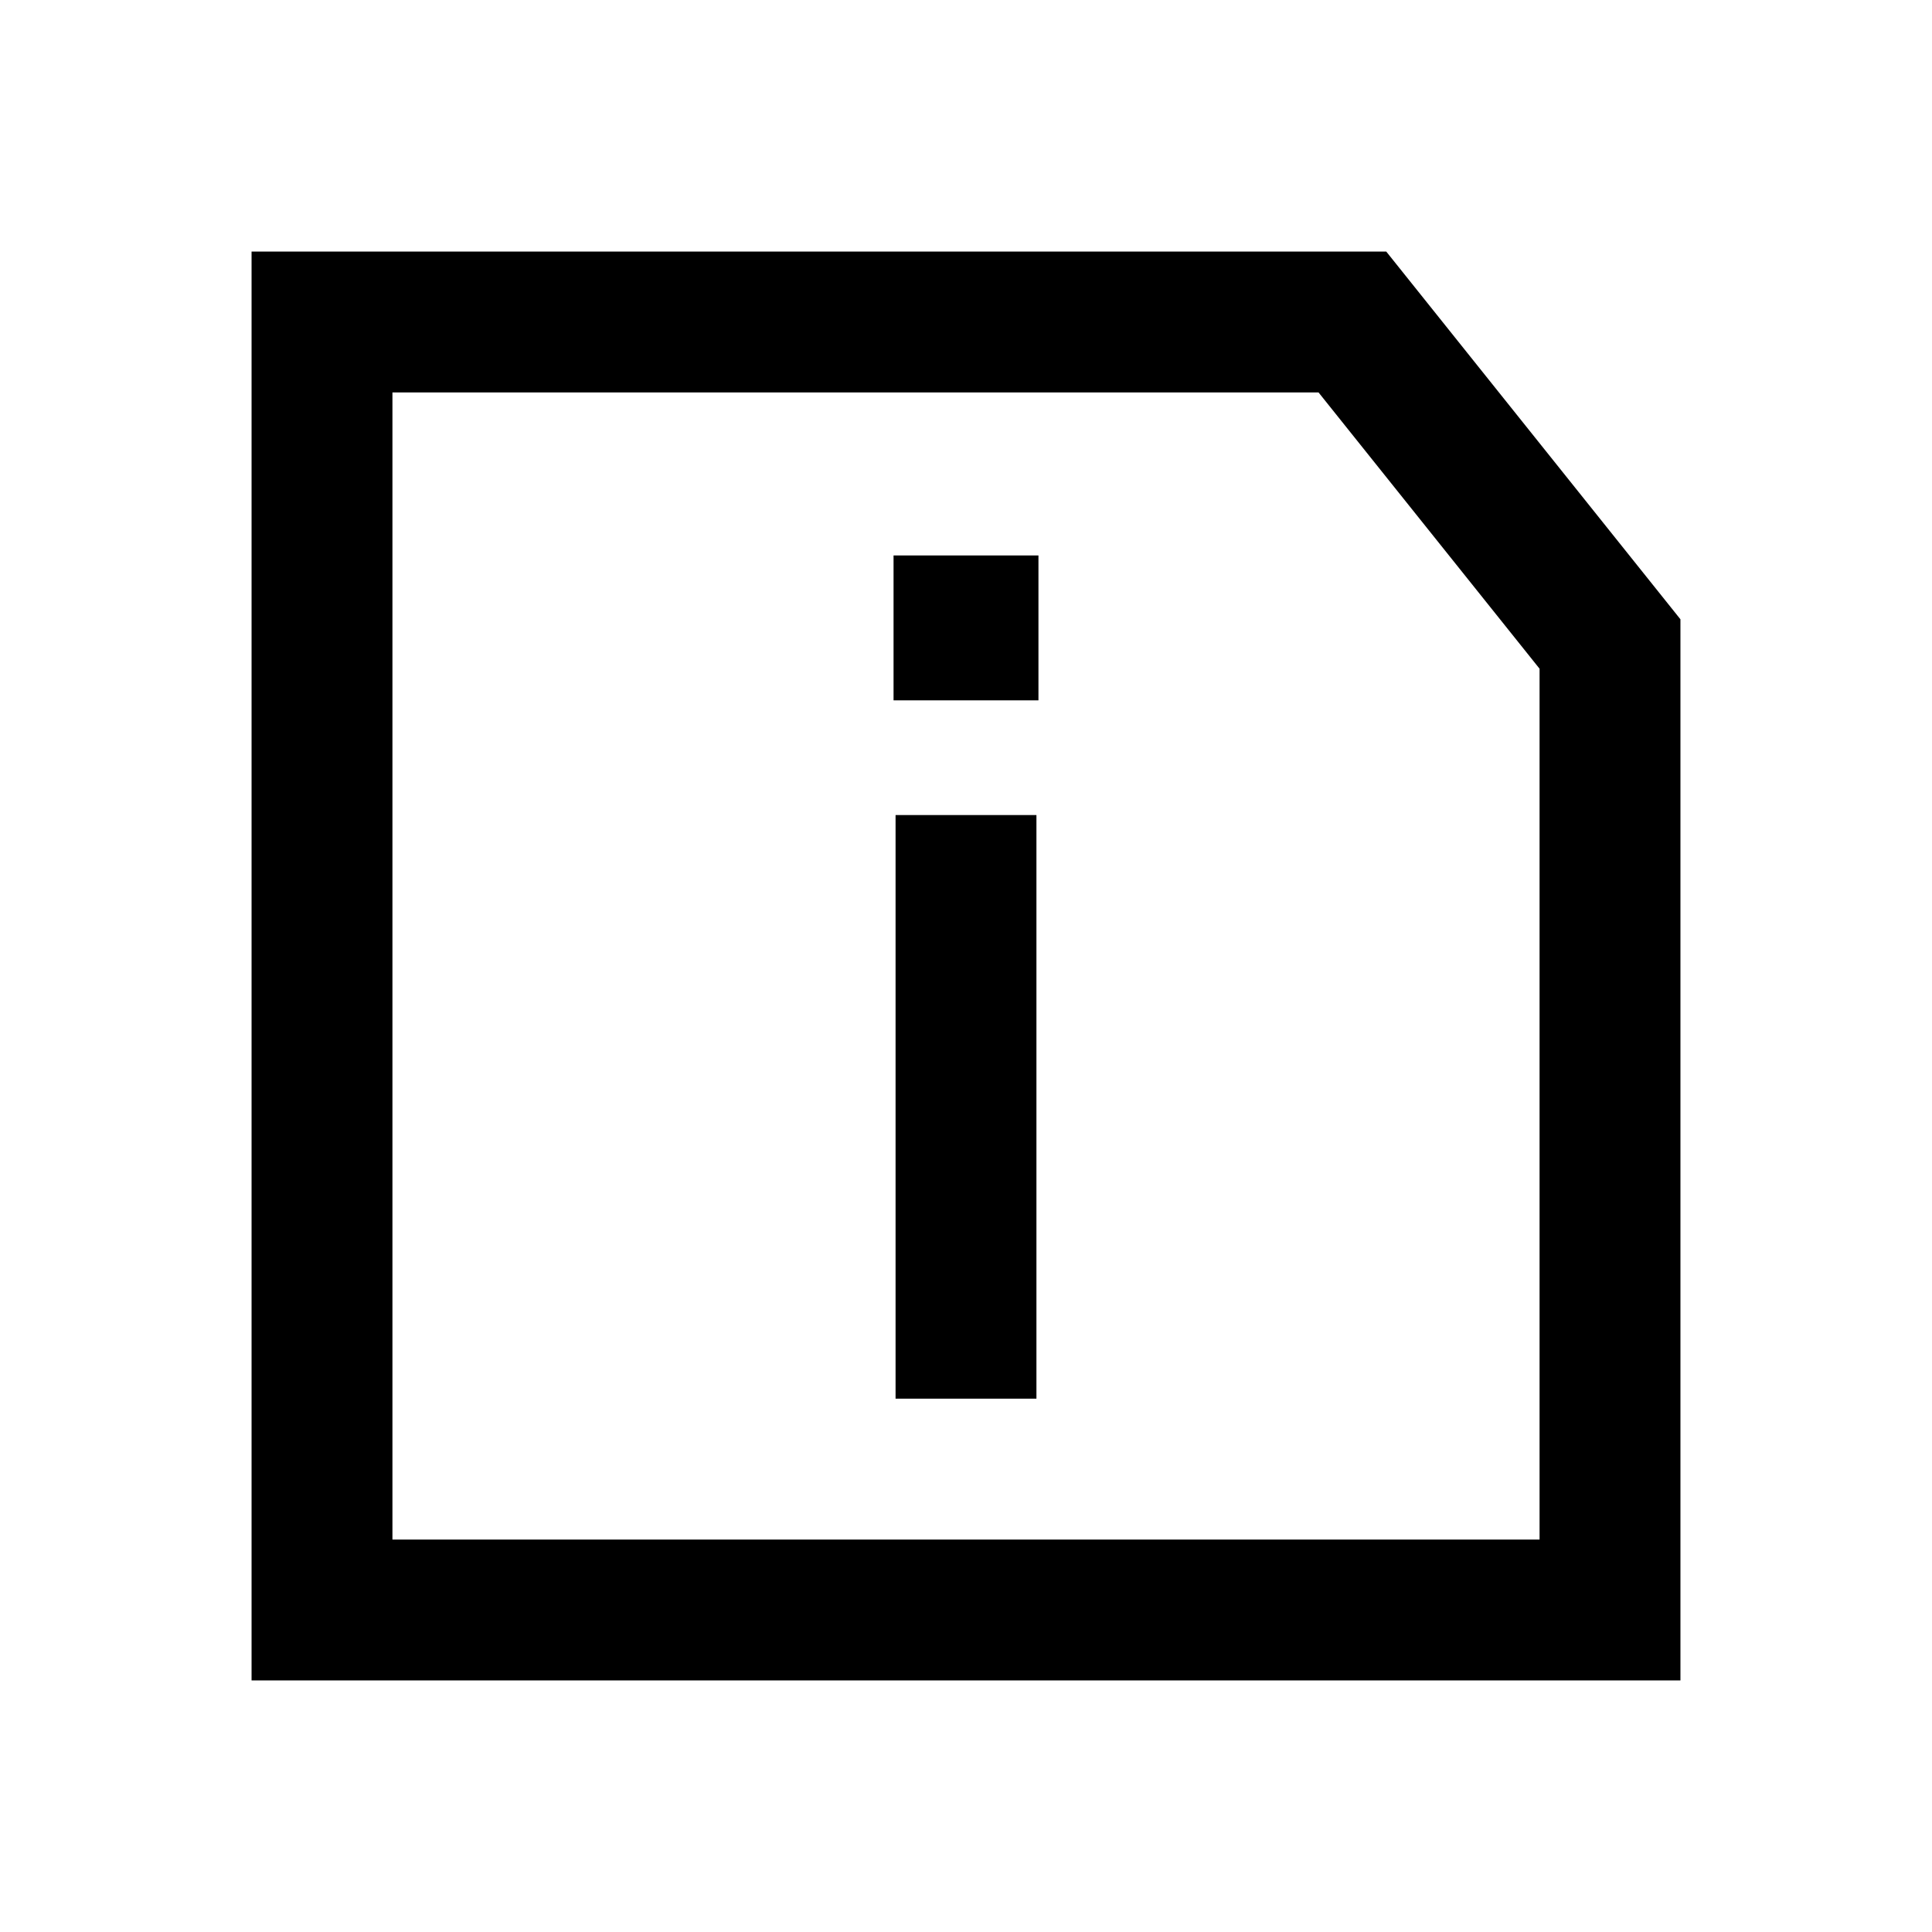
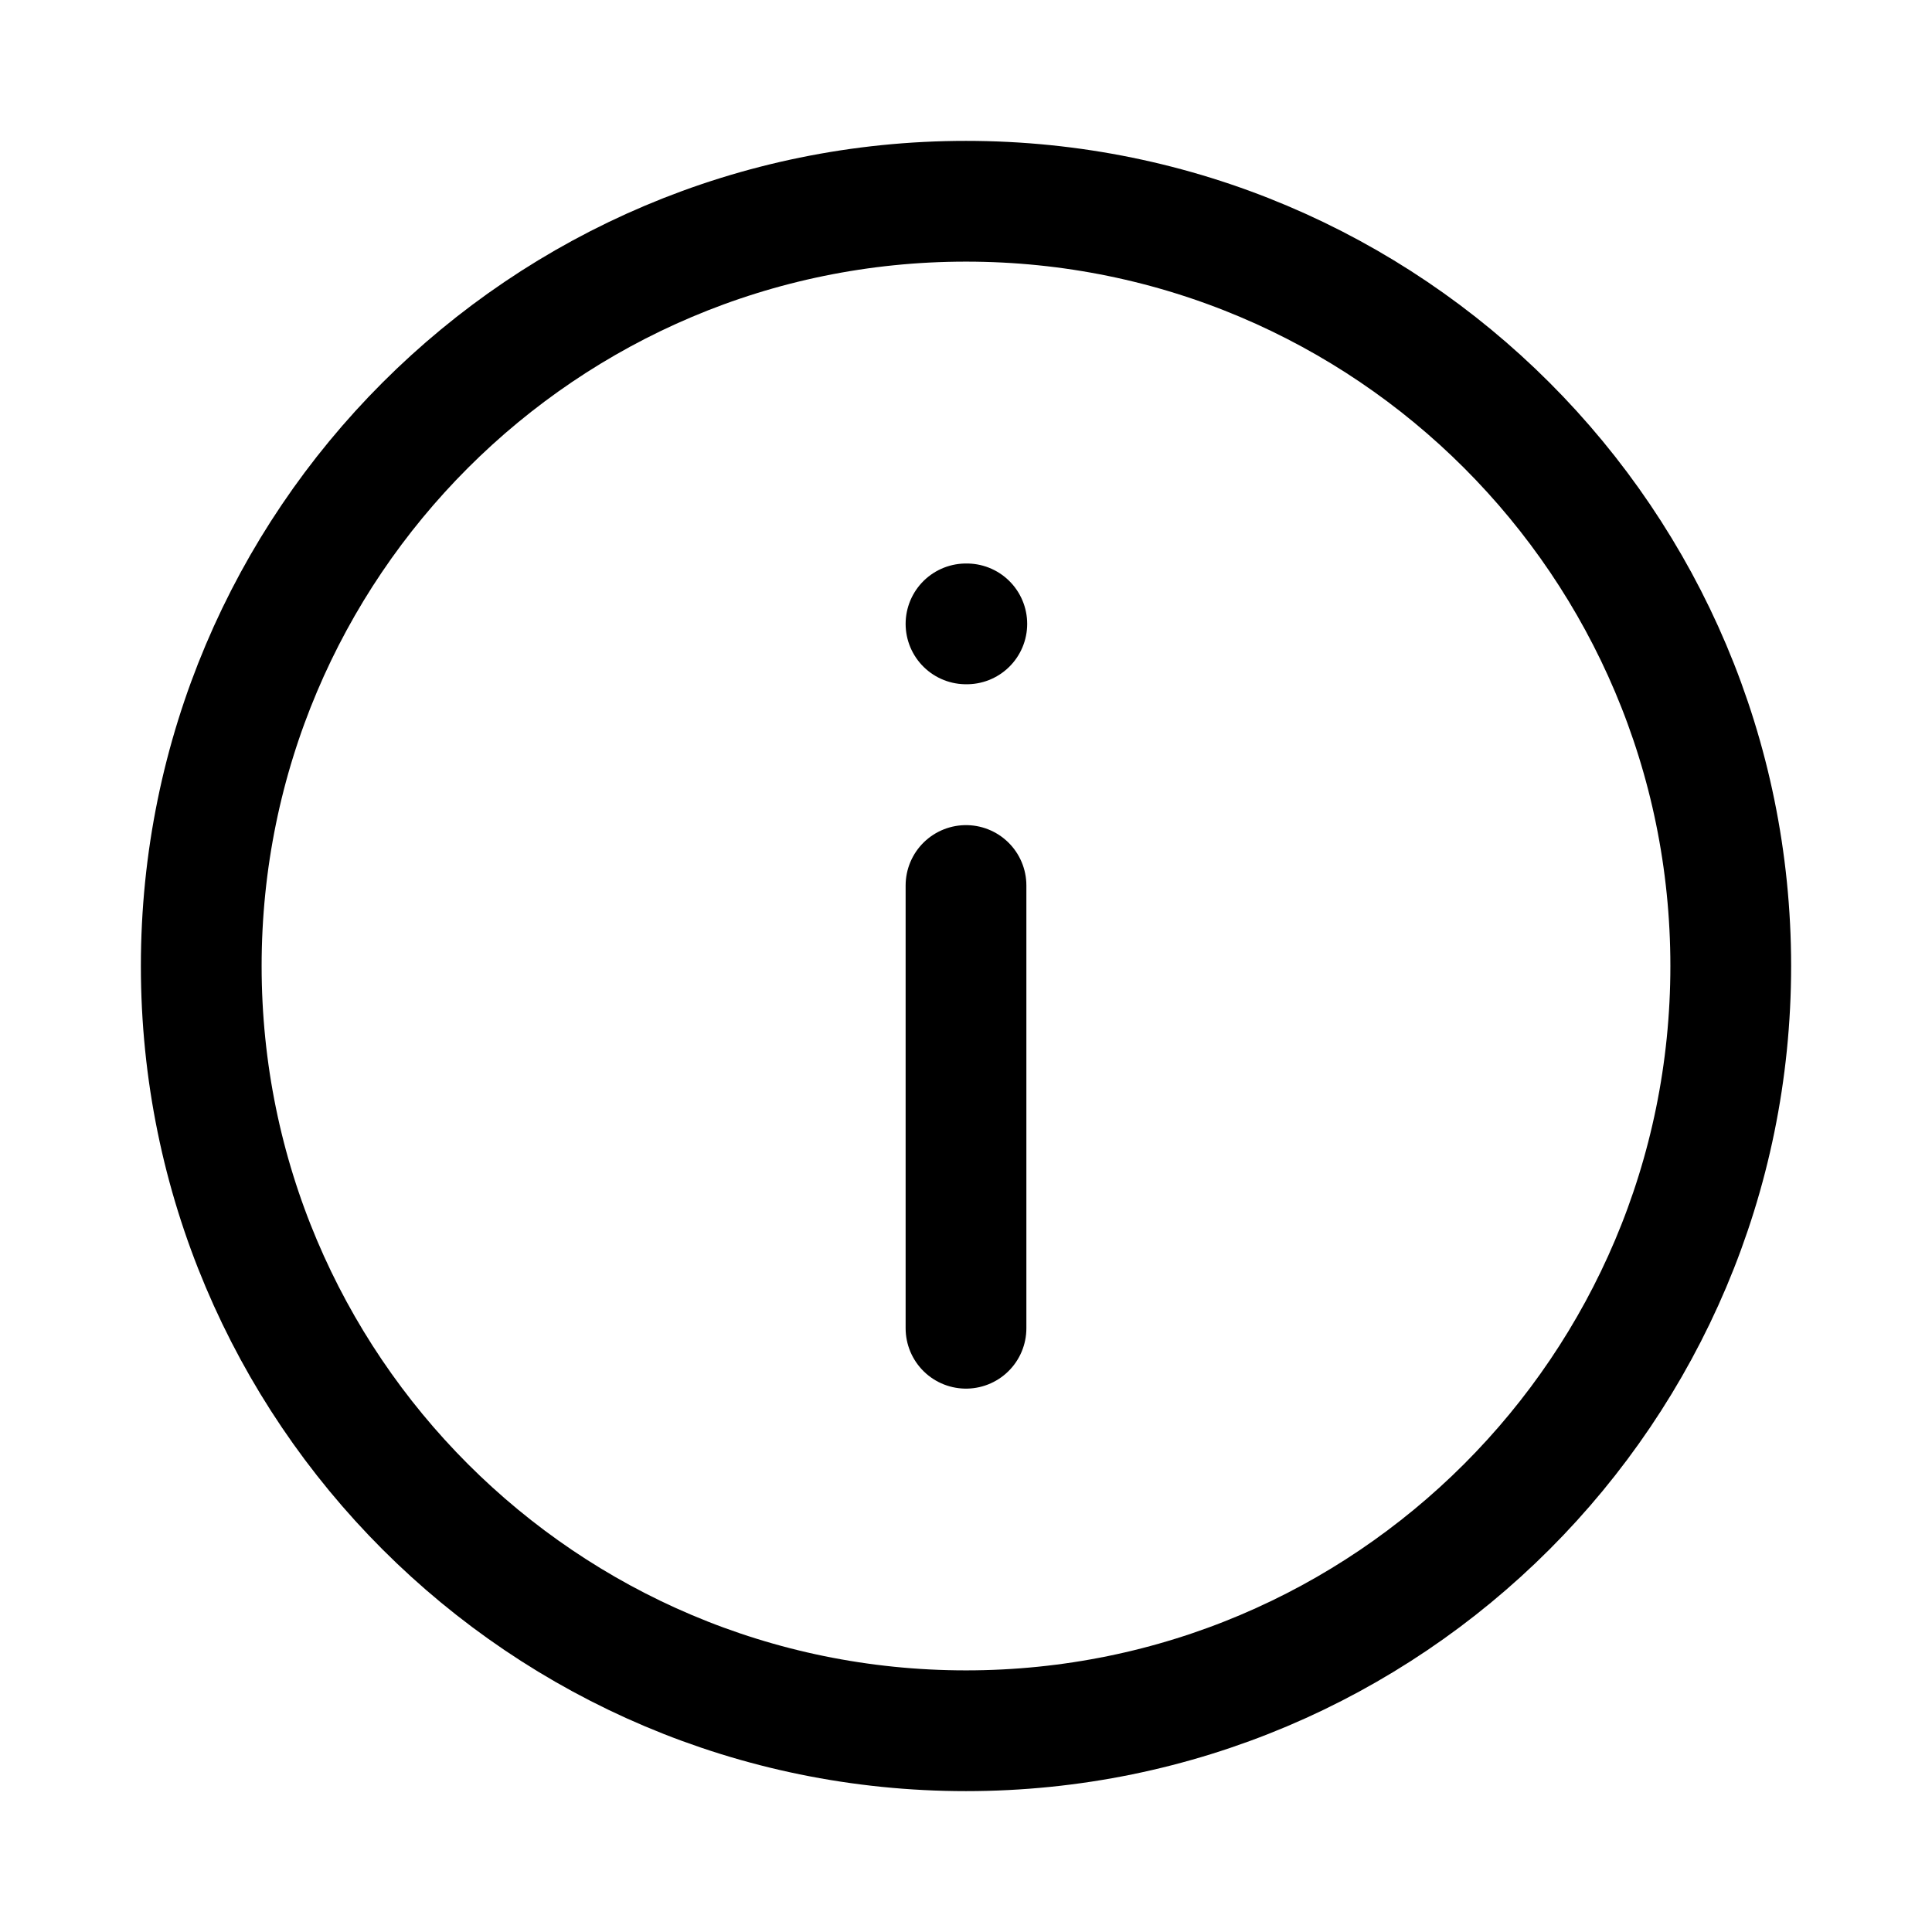
- <svg xmlns="http://www.w3.org/2000/svg" viewBox="0 0 24 24" fill="none" stroke="#000" stroke-width="1.75" stroke-linecap="square" stroke-linejoin="miter">
-   <path d="M4 4H16.8L20 8V20H4ZM12 11V16.5" />
-   <path d="M11.1 6.9H12.9V8.7H11.1Z" fill="#000" stroke="none" />
+ <svg xmlns="http://www.w3.org/2000/svg" viewBox="0 0 24 24" width="24" height="24">
+   <g fill="none" stroke="#000" stroke-width="1.5" stroke-linecap="round" stroke-linejoin="round">
+     <circle cx="12" cy="12" r="9.5" />
+     <path d="M12 11v5.5M12 7.75h.01" />
+   </g>
</svg>
